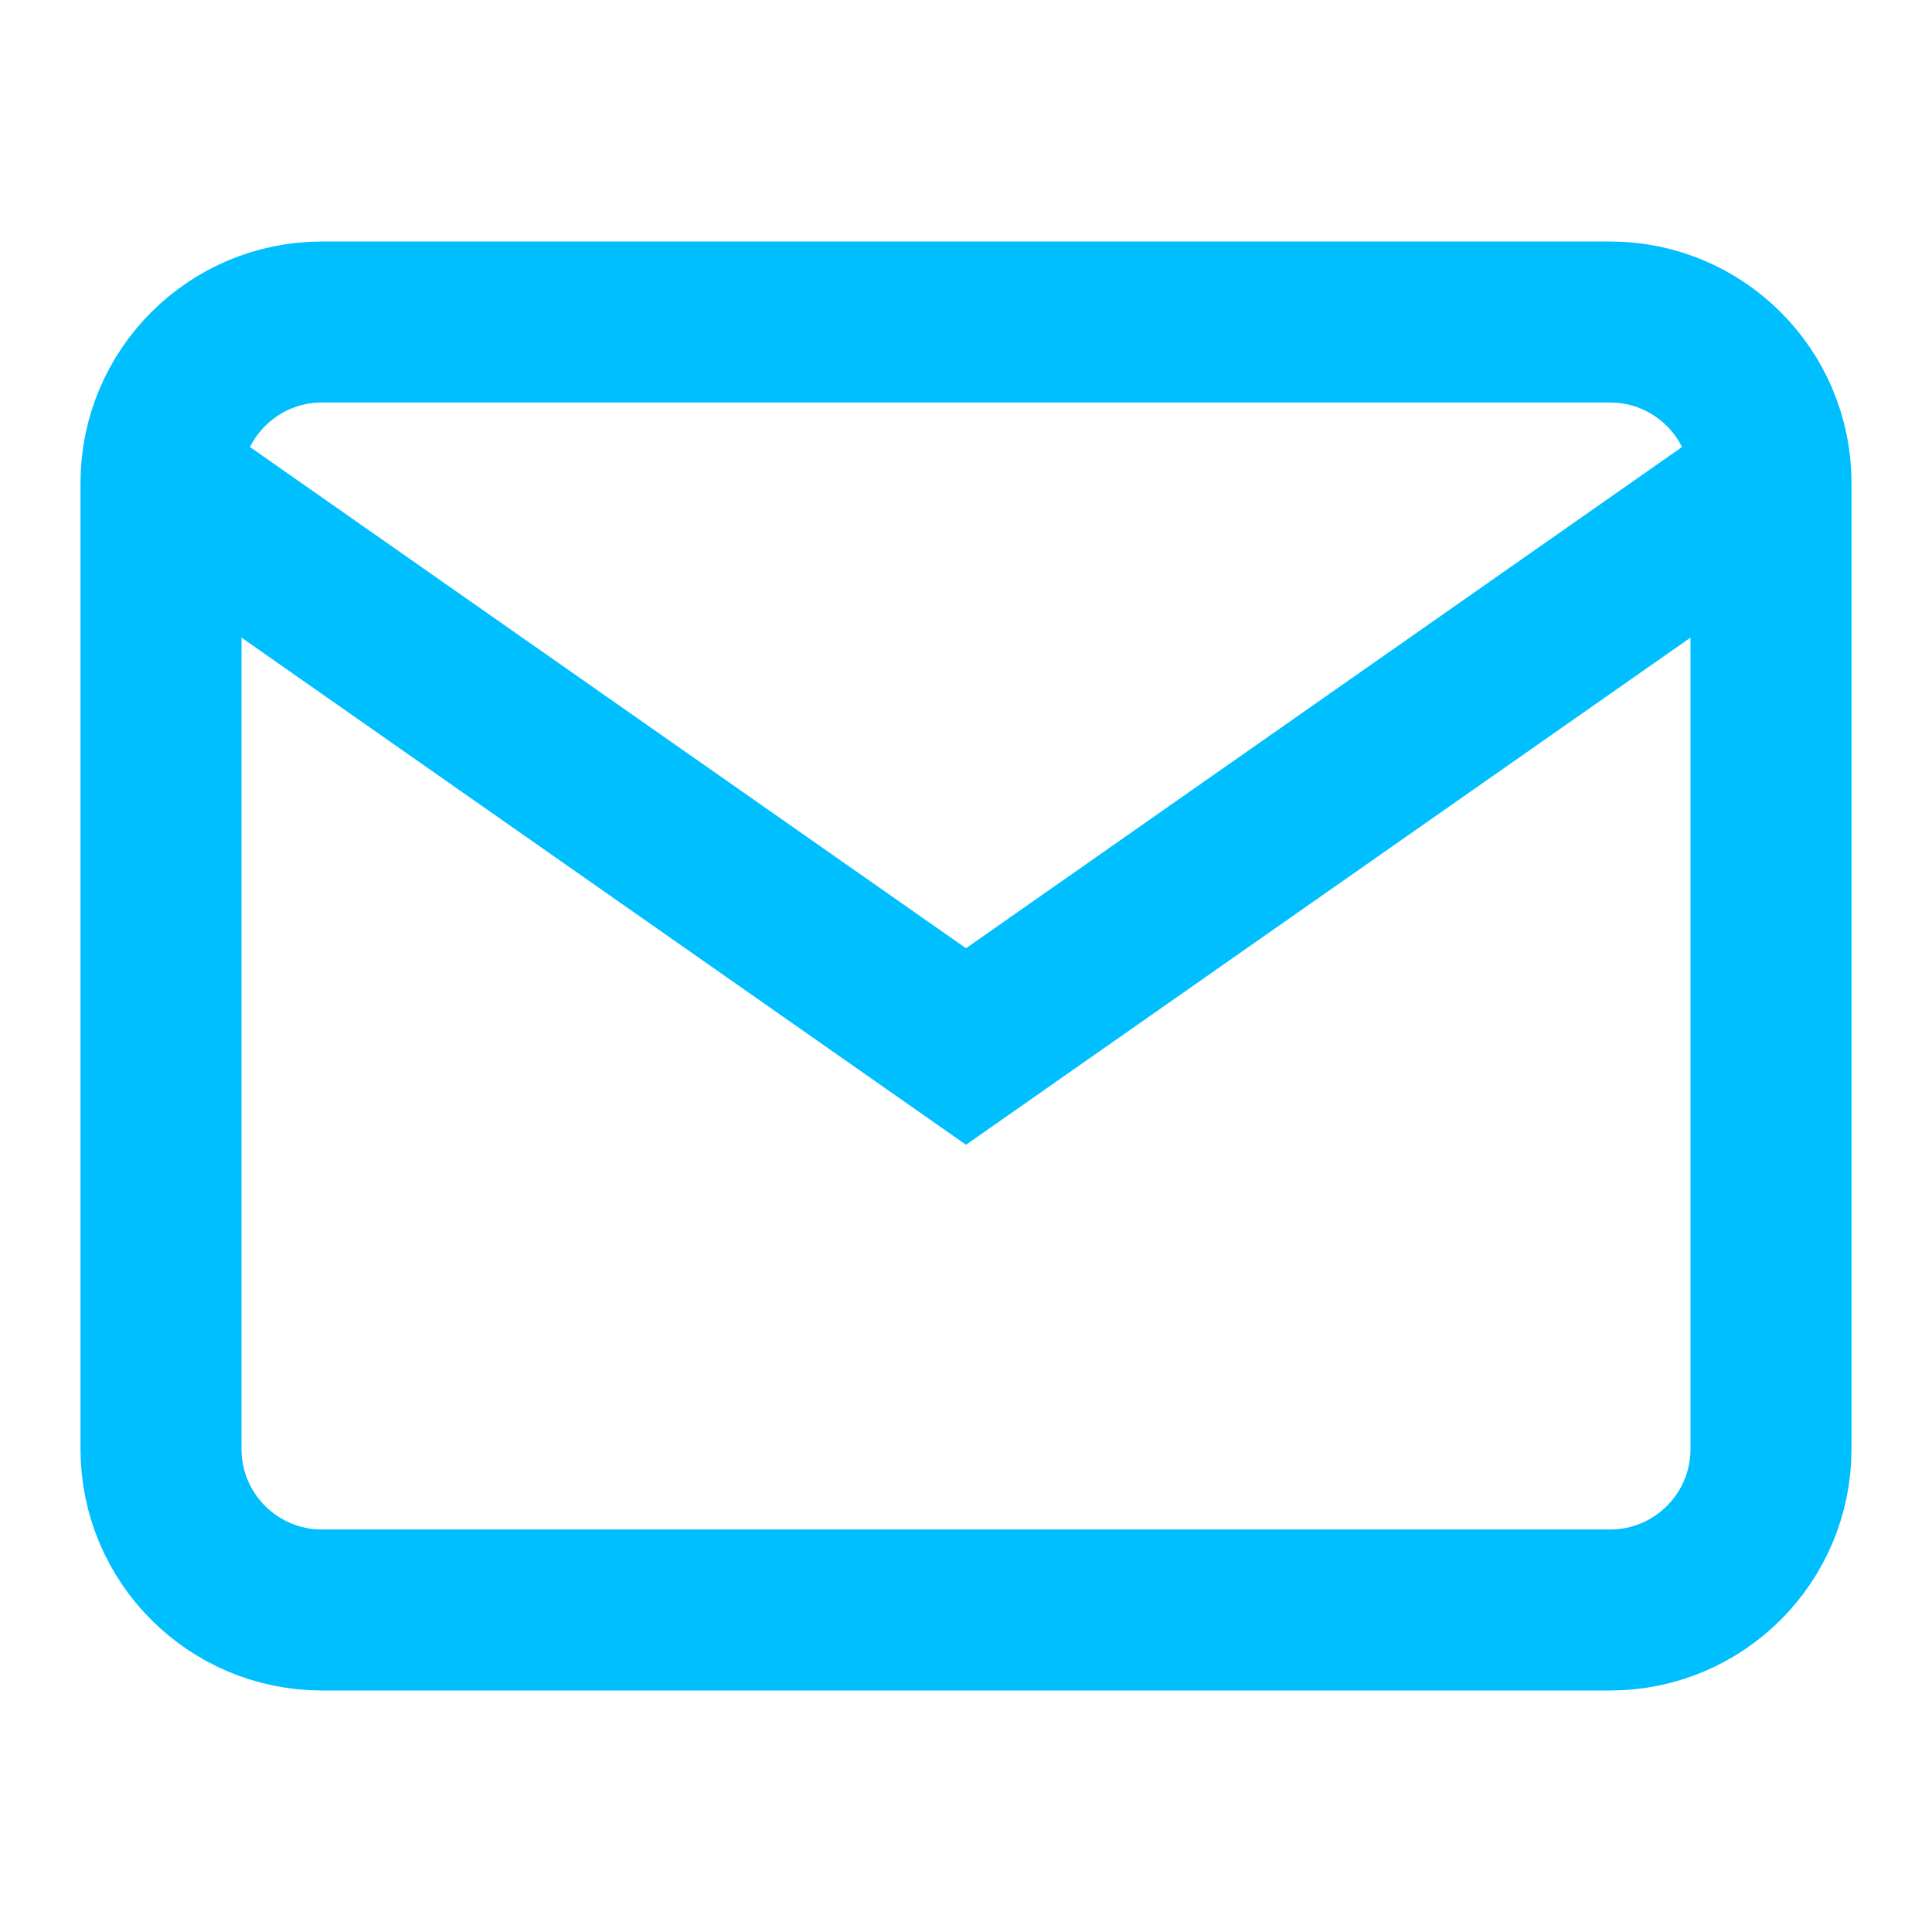
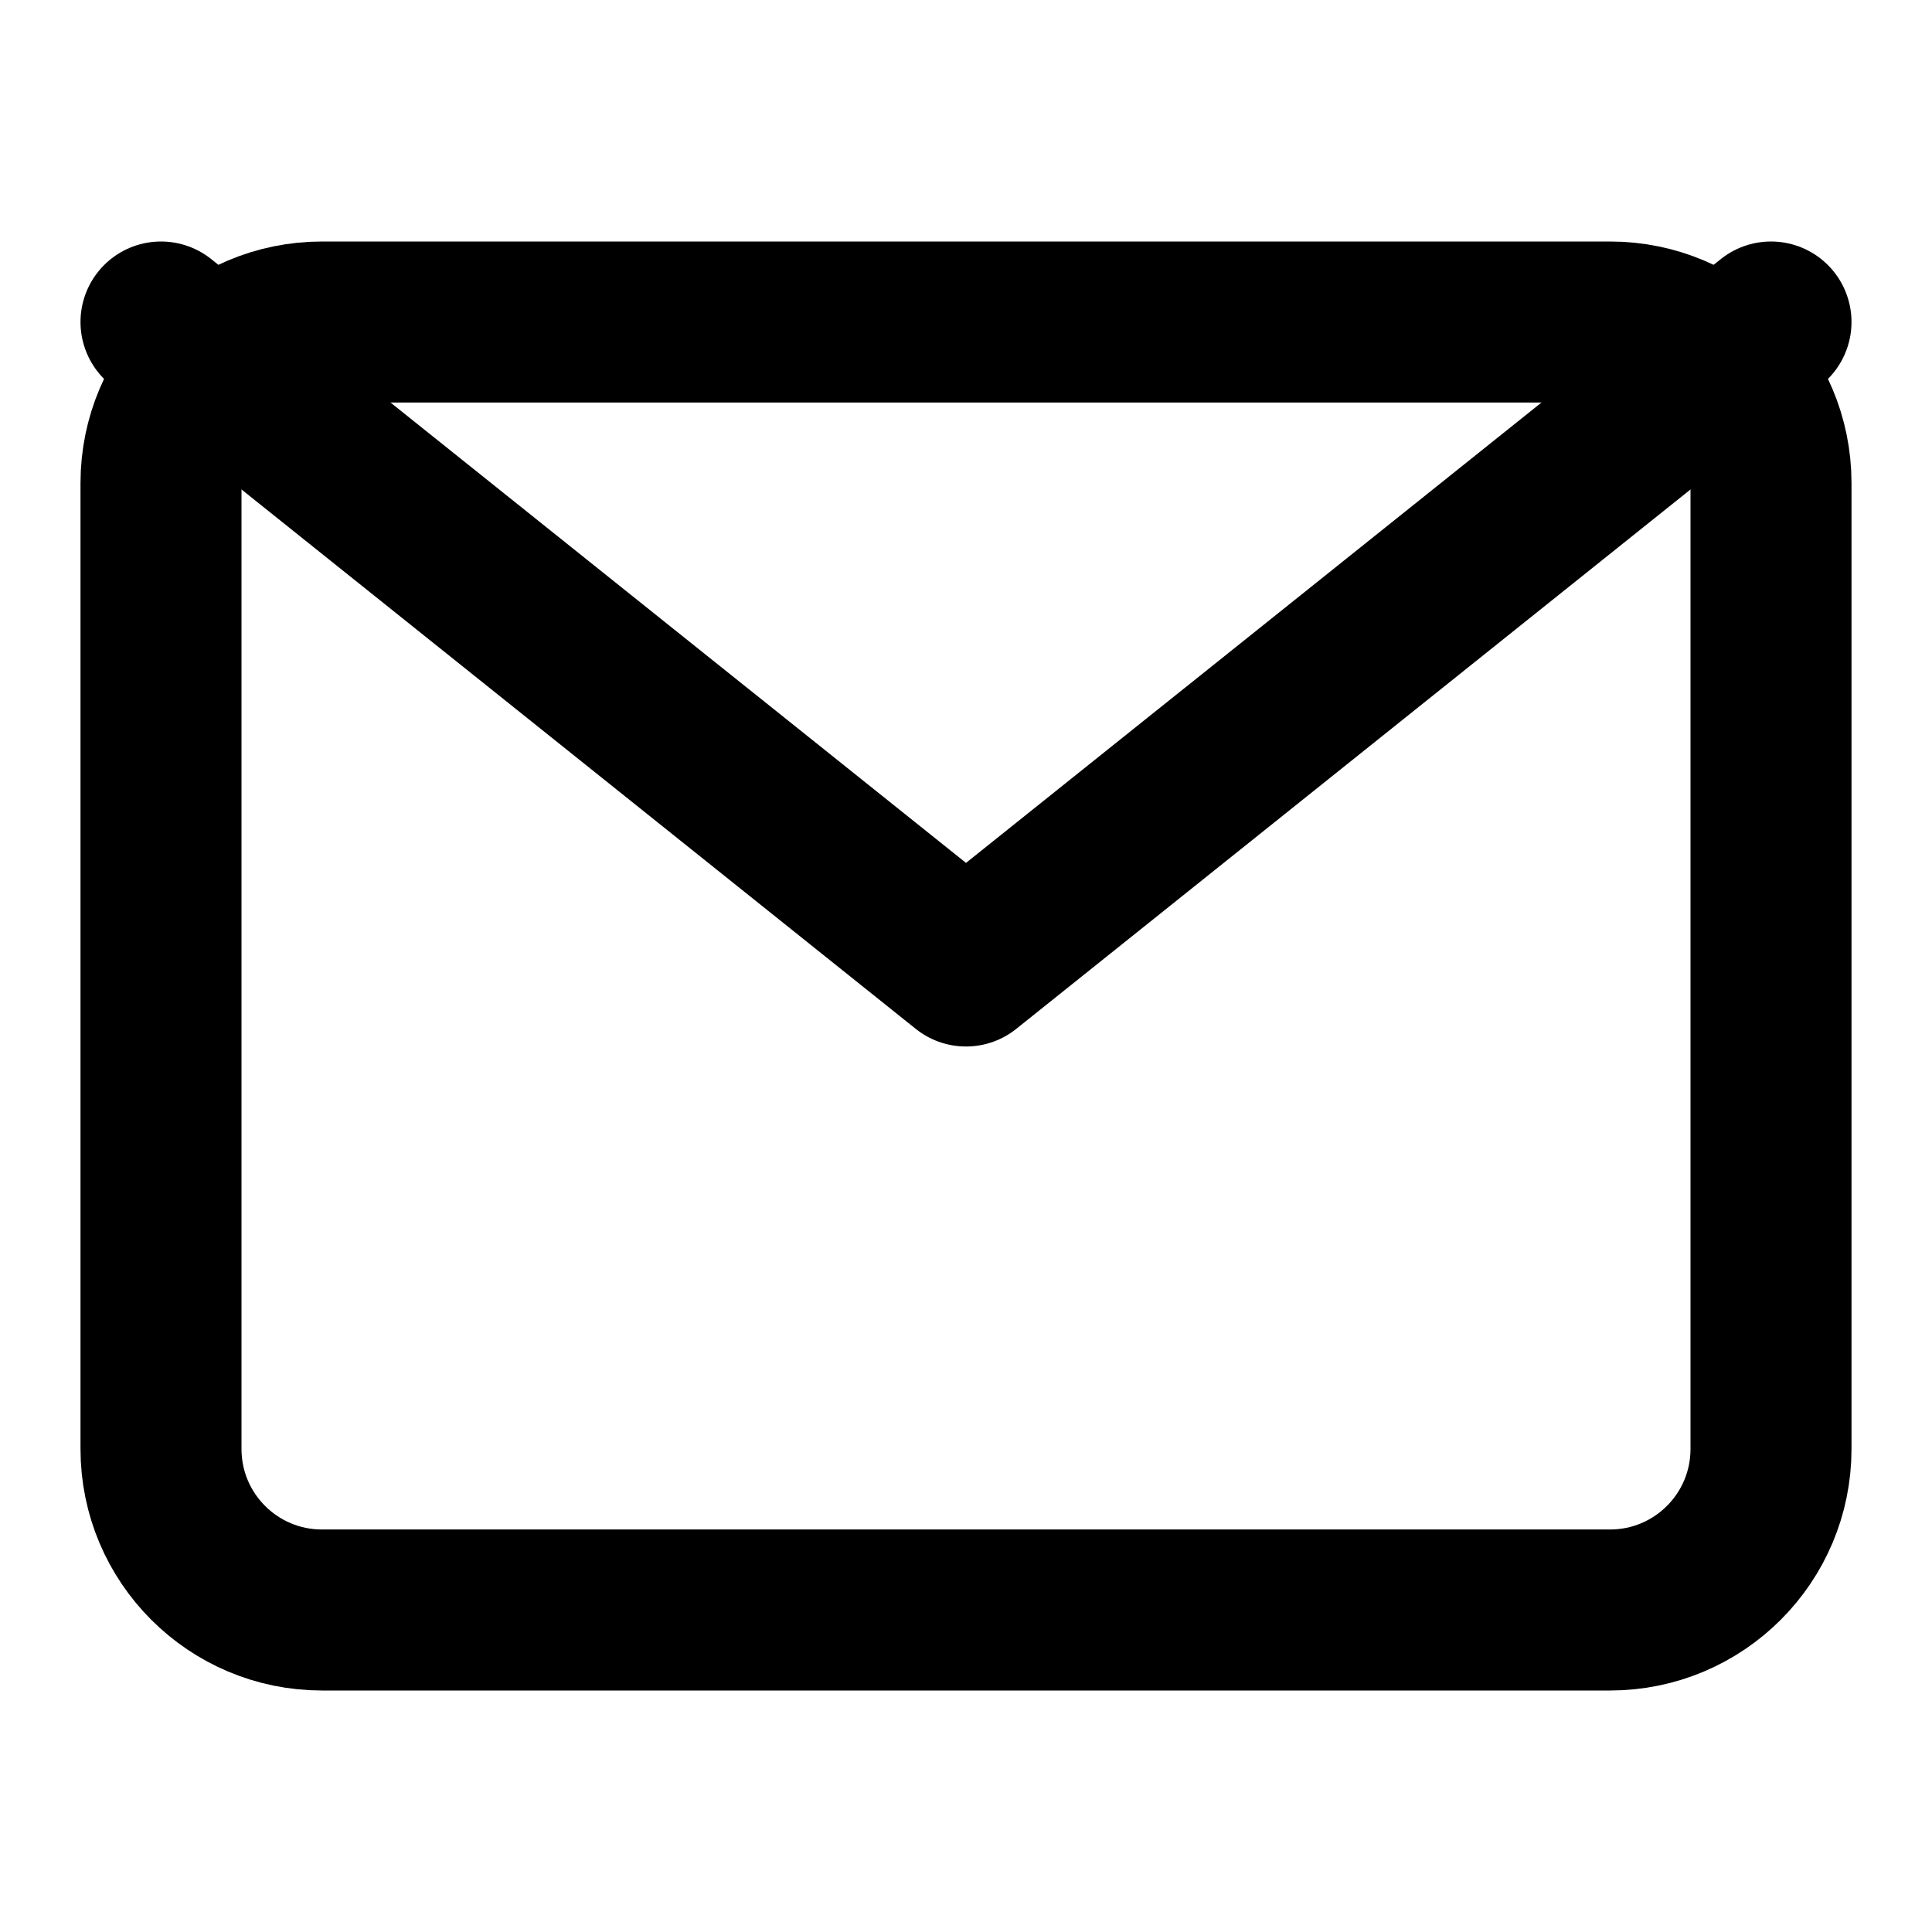
- <svg xmlns="http://www.w3.org/2000/svg" width="24" height="24" viewBox="0 0 24 24" fill="none">
-   <rect x="2" y="4" width="20" height="16" rx="2" stroke="#00BFFF" stroke-width="2" />
-   <path d="M2 6L12 13L22 6" stroke="#00BFFF" stroke-width="2" />
+ <svg xmlns="http://www.w3.org/2000/svg" viewBox="0 0 24 24" fill="none" stroke="currentColor" stroke-width="2" stroke-linecap="round" stroke-linejoin="round">
+   <rect x="2" y="4" width="20" height="16" rx="2" />
+   <path d="m22 4-10 8L2 4" />
</svg>
